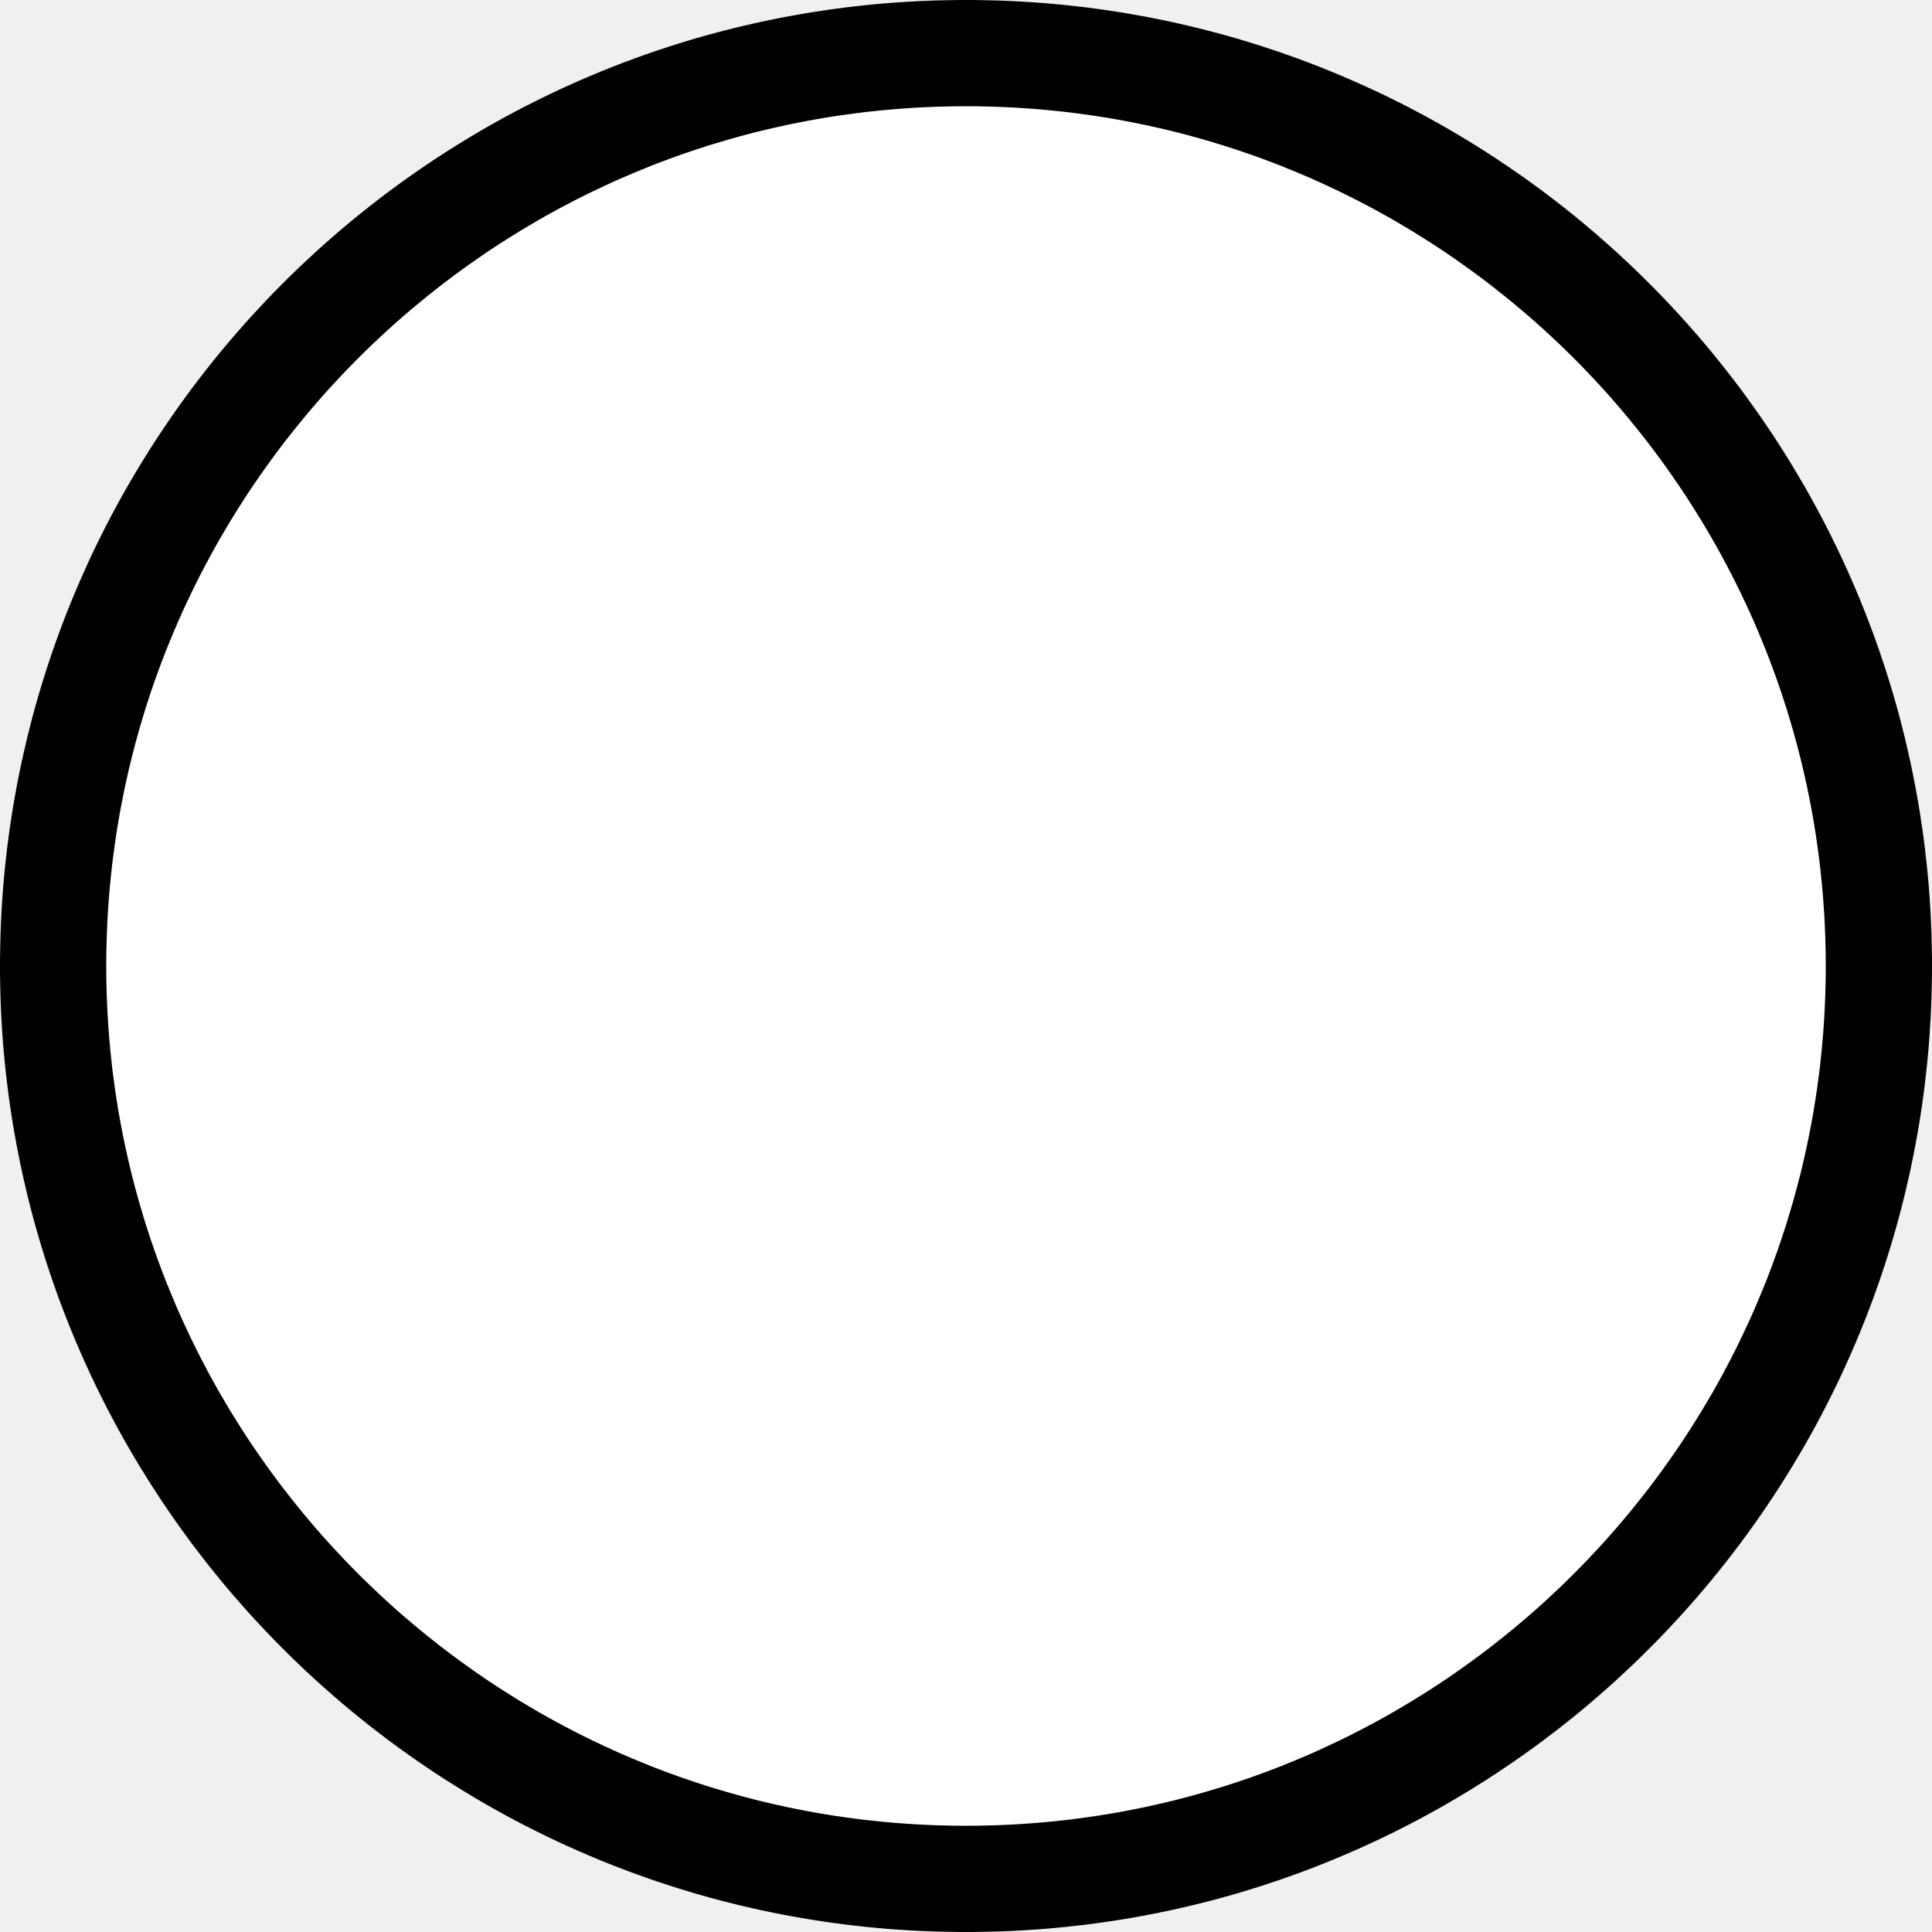
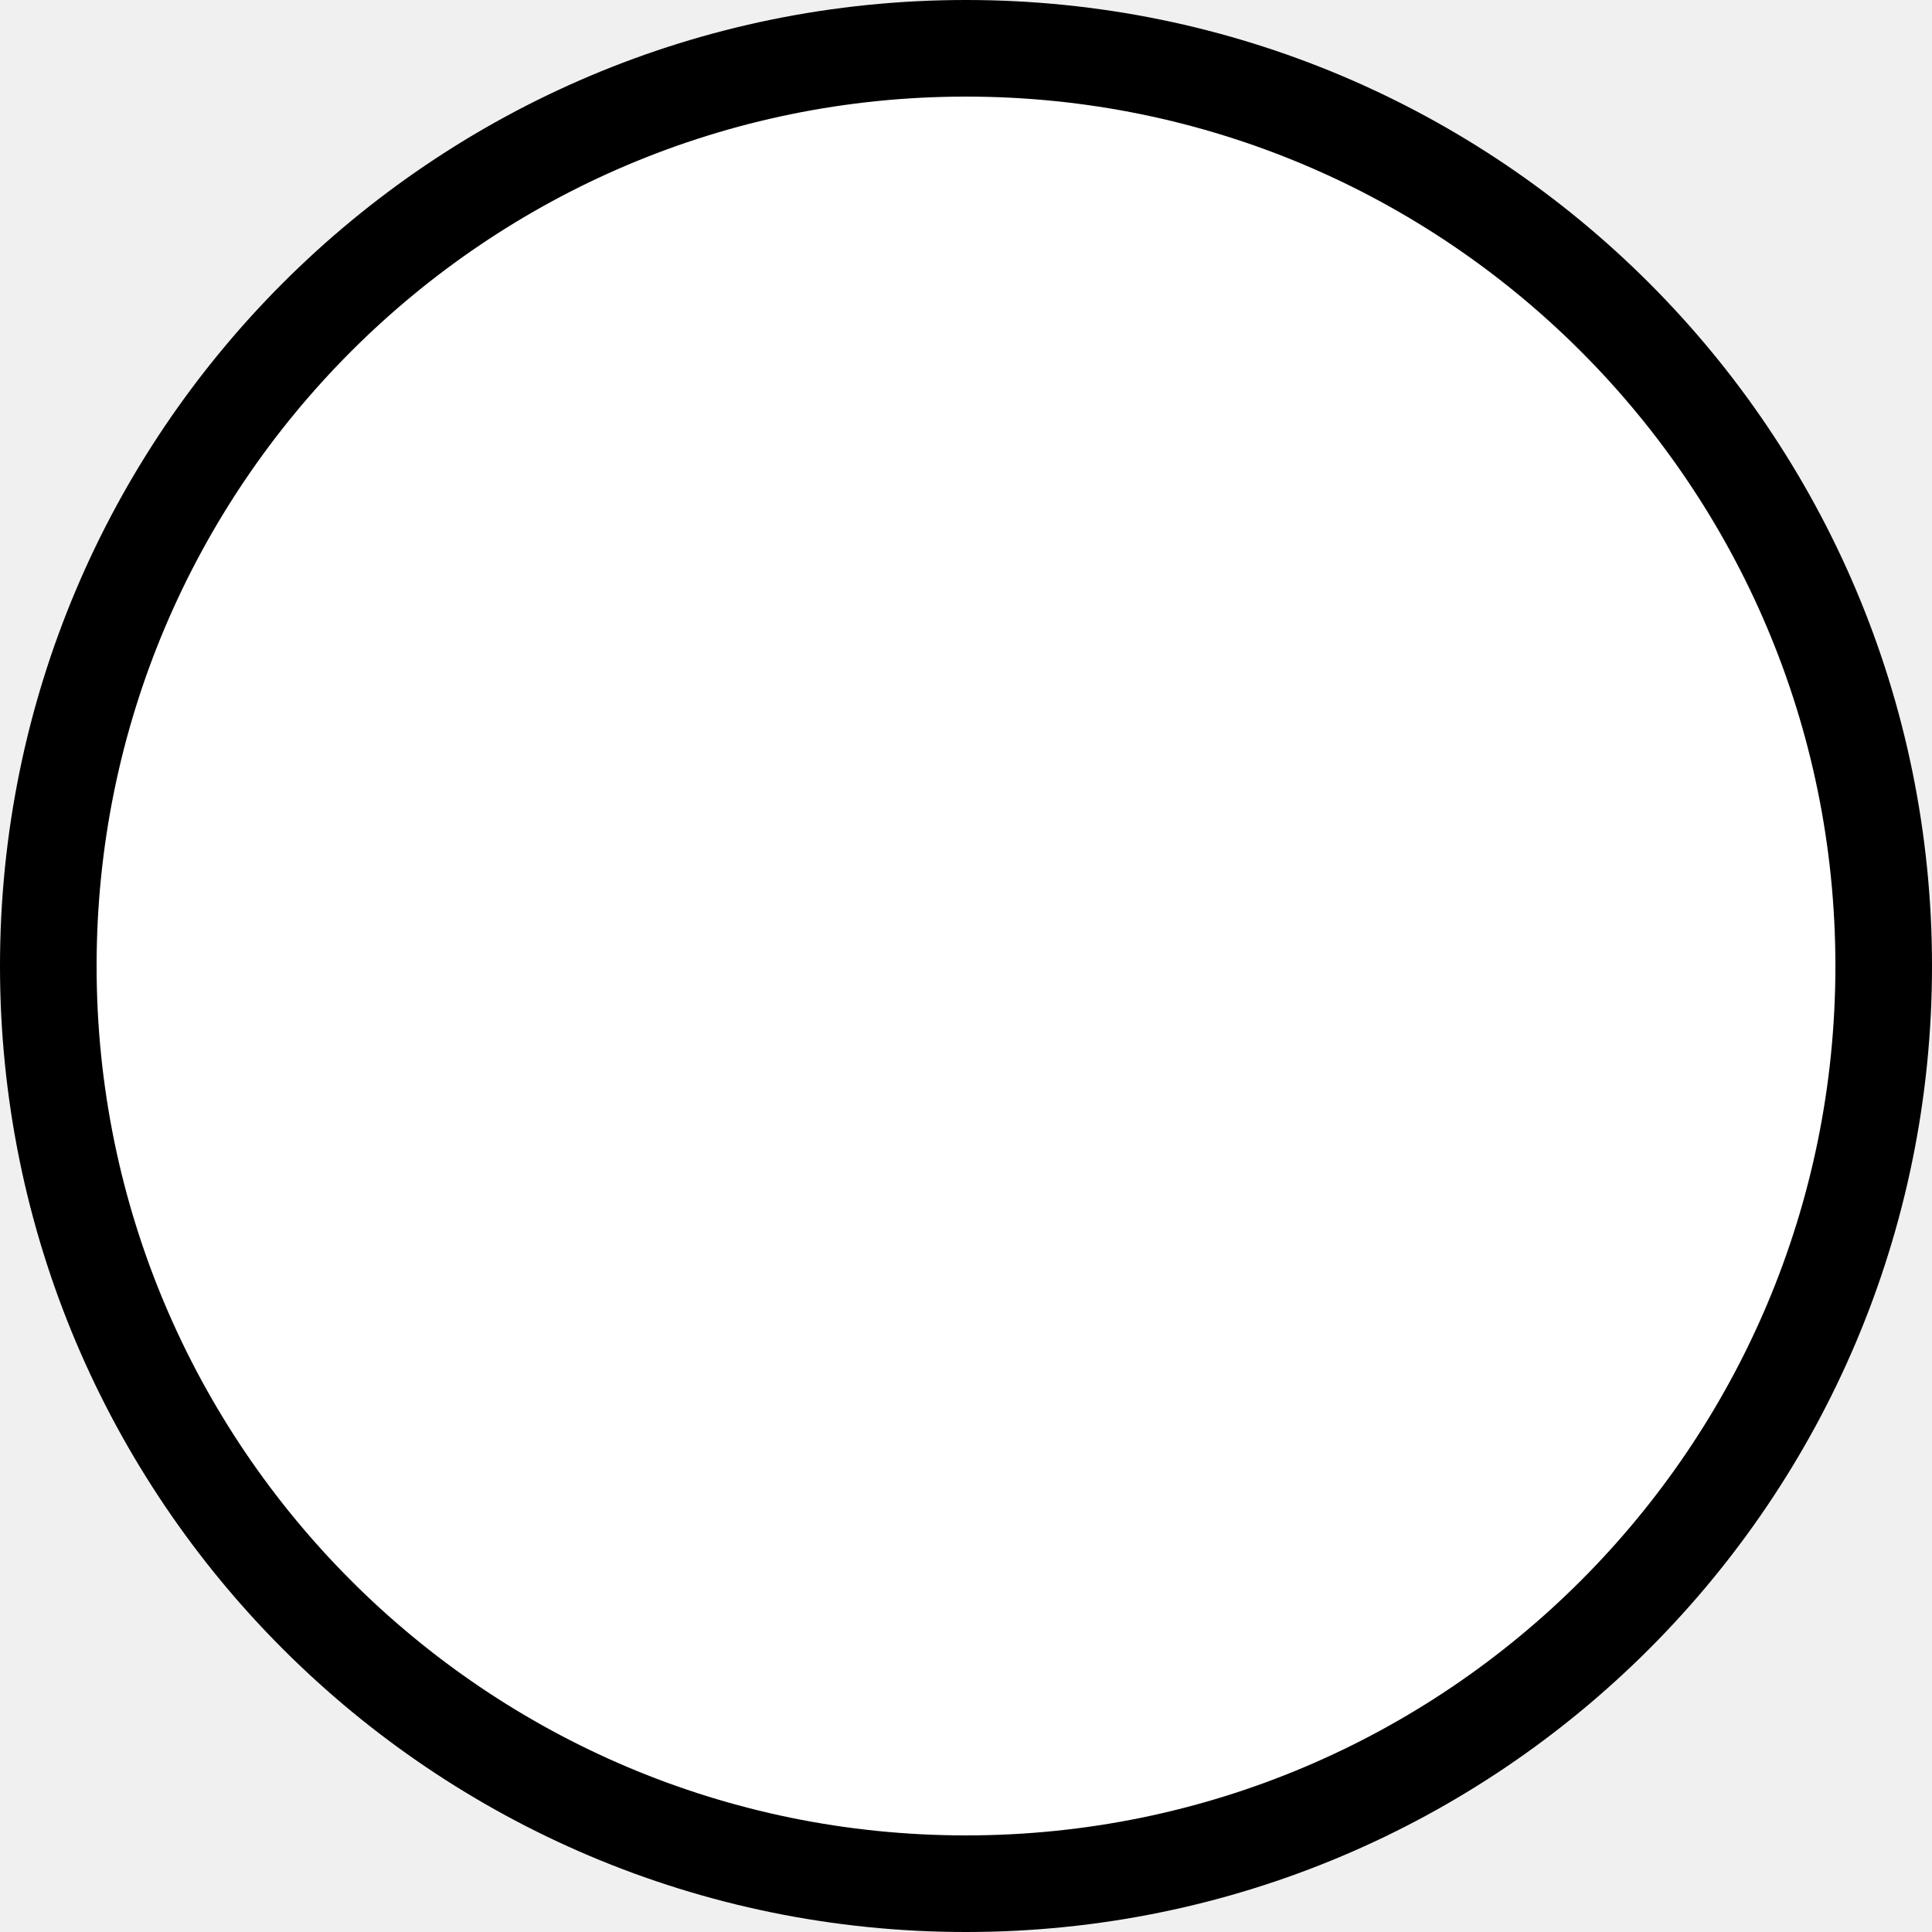
- <svg xmlns="http://www.w3.org/2000/svg" width="100%" height="100%" viewBox="0 0 40 40" version="1.1" xml:space="preserve" style="fill-rule:evenodd;clip-rule:evenodd;stroke-linejoin:round;stroke-miterlimit:1.414;">
+ <svg xmlns="http://www.w3.org/2000/svg" width="100%" height="100%" viewBox="0 0 40 40" version="1.1" xml:space="preserve">
  <g>
-     <circle cx="20" cy="20" r="20" style="fill:#fff;" />
-     <path d="M20.129,0l0.129,0.002l0.129,0.002l0.129,0.003l0.128,0.003l0.129,0.005l0.128,0.005l0.128,0.006l0.127,0.007l0.128,0.008l0.127,0.008l0.127,0.009l0.127,0.01l0.126,0.011l0.127,0.012l0.126,0.012l0.126,0.014l0.125,0.014l0.126,0.014l0.125,0.016l0.125,0.016l0.124,0.017l0.125,0.018l0.124,0.019l0.124,0.019l0.124,0.02l0.123,0.021l0.123,0.022l0.123,0.022l0.123,0.023l0.122,0.024l0.123,0.025l0.121,0.025l0.122,0.026l0.121,0.027l0.121,0.028l0.121,0.028l0.121,0.029l0.12,0.03l0.12,0.03l0.119,0.031l0.12,0.032l0.119,0.033l0.119,0.033l0.118,0.034l0.118,0.035l0.118,0.036l0.118,0.036l0.117,0.037l0.117,0.037l0.116,0.039l0.117,0.039l0.116,0.039l0.115,0.041l0.116,0.041l0.115,0.041l0.114,0.043l0.115,0.043l0.114,0.044l0.113,0.044l0.227,0.091l0.225,0.094l0.223,0.096l0.223,0.099l0.22,0.101l0.22,0.104l0.217,0.107l0.217,0.109l0.215,0.112l0.213,0.114l0.212,0.117l0.21,0.119l0.208,0.122l0.207,0.124l0.206,0.127l0.204,0.129l0.202,0.131l0.2,0.134l0.199,0.136l0.197,0.138l0.195,0.141l0.193,0.142l0.192,0.146l0.19,0.147l0.188,0.15l0.186,0.151l0.184,0.154l0.183,0.157l0.18,0.158l0.179,0.16l0.176,0.163l0.175,0.164l0.173,0.167l0.17,0.169l0.169,0.17l0.167,0.173l0.164,0.175l0.163,0.176l0.16,0.179l0.158,0.18l0.157,0.183l0.154,0.184l0.151,0.186l0.15,0.188l0.147,0.19l0.146,0.192l0.142,0.193l0.141,0.195l0.138,0.197l0.136,0.199l0.134,0.2l0.131,0.202l0.129,0.204l0.127,0.206l0.124,0.207l0.122,0.208l0.119,0.21l0.117,0.212l0.114,0.213l0.112,0.215l0.109,0.217l0.107,0.217l0.104,0.22l0.101,0.22l0.099,0.223l0.096,0.223l0.094,0.225l0.091,0.227l0.044,0.113l0.044,0.114l0.043,0.115l0.043,0.114l0.041,0.115l0.041,0.116l0.041,0.115l0.039,0.116l0.039,0.117l0.039,0.116l0.037,0.117l0.037,0.117l0.036,0.118l0.036,0.118l0.035,0.118l0.034,0.118l0.033,0.119l0.033,0.119l0.032,0.12l0.031,0.119l0.03,0.12l0.03,0.12l0.029,0.121l0.028,0.121l0.028,0.121l0.027,0.121l0.026,0.122l0.025,0.121l0.025,0.123l0.024,0.122l0.023,0.123l0.022,0.123l0.022,0.123l0.021,0.123l0.02,0.124l0.019,0.124l0.019,0.124l0.018,0.125l0.017,0.124l0.016,0.125l0.016,0.125l0.014,0.126l0.014,0.125l0.014,0.126l0.012,0.126l0.012,0.127l0.011,0.126l0.01,0.127l0.009,0.127l0.008,0.127l0.008,0.128l0.007,0.127l0.006,0.128l0.005,0.128l0.005,0.129l0.003,0.128l0.003,0.129l0.002,0.129l0.002,0.129l0,0.129l0,0.129l-0.002,0.129l-0.002,0.129l-0.003,0.129l-0.003,0.128l-0.005,0.129l-0.005,0.128l-0.006,0.128l-0.007,0.127l-0.008,0.128l-0.008,0.127l-0.009,0.127l-0.01,0.127l-0.011,0.126l-0.012,0.127l-0.012,0.126l-0.014,0.126l-0.014,0.125l-0.014,0.126l-0.016,0.125l-0.016,0.125l-0.017,0.124l-0.018,0.125l-0.019,0.124l-0.019,0.124l-0.02,0.124l-0.021,0.123l-0.022,0.123l-0.022,0.123l-0.023,0.123l-0.024,0.122l-0.025,0.123l-0.025,0.121l-0.026,0.122l-0.027,0.121l-0.028,0.121l-0.028,0.121l-0.029,0.121l-0.03,0.12l-0.03,0.12l-0.031,0.119l-0.032,0.12l-0.033,0.119l-0.033,0.119l-0.034,0.118l-0.035,0.118l-0.036,0.118l-0.036,0.118l-0.037,0.117l-0.037,0.117l-0.039,0.116l-0.039,0.117l-0.039,0.116l-0.041,0.115l-0.041,0.116l-0.041,0.115l-0.043,0.114l-0.043,0.115l-0.044,0.114l-0.044,0.113l-0.091,0.227l-0.094,0.225l-0.096,0.223l-0.099,0.223l-0.101,0.22l-0.104,0.22l-0.107,0.217l-0.109,0.217l-0.112,0.215l-0.114,0.213l-0.117,0.212l-0.119,0.21l-0.122,0.208l-0.124,0.207l-0.127,0.206l-0.129,0.204l-0.131,0.202l-0.134,0.2l-0.136,0.199l-0.138,0.197l-0.141,0.195l-0.142,0.193l-0.146,0.192l-0.147,0.19l-0.15,0.188l-0.151,0.186l-0.154,0.184l-0.157,0.183l-0.158,0.18l-0.16,0.179l-0.163,0.176l-0.164,0.175l-0.167,0.173l-0.169,0.17l-0.17,0.169l-0.173,0.167l-0.175,0.164l-0.176,0.163l-0.179,0.16l-0.18,0.158l-0.183,0.157l-0.184,0.154l-0.186,0.151l-0.188,0.15l-0.19,0.147l-0.192,0.146l-0.193,0.142l-0.195,0.141l-0.197,0.138l-0.199,0.136l-0.2,0.134l-0.202,0.131l-0.204,0.129l-0.206,0.127l-0.207,0.124l-0.208,0.122l-0.21,0.119l-0.212,0.117l-0.213,0.114l-0.215,0.112l-0.217,0.109l-0.217,0.107l-0.22,0.104l-0.22,0.101l-0.223,0.099l-0.223,0.096l-0.225,0.094l-0.227,0.091l-0.113,0.044l-0.114,0.044l-0.115,0.043l-0.114,0.043l-0.115,0.041l-0.116,0.041l-0.115,0.041l-0.116,0.039l-0.117,0.039l-0.116,0.039l-0.117,0.037l-0.117,0.037l-0.118,0.036l-0.118,0.036l-0.118,0.035l-0.118,0.034l-0.119,0.033l-0.119,0.033l-0.12,0.032l-0.119,0.031l-0.12,0.03l-0.12,0.03l-0.121,0.029l-0.121,0.028l-0.121,0.028l-0.121,0.027l-0.122,0.026l-0.121,0.025l-0.123,0.025l-0.122,0.024l-0.123,0.023l-0.123,0.022l-0.123,0.022l-0.123,0.021l-0.124,0.02l-0.124,0.019l-0.124,0.019l-0.125,0.018l-0.124,0.017l-0.125,0.016l-0.125,0.016l-0.126,0.014l-0.125,0.014l-0.126,0.014l-0.126,0.012l-0.127,0.012l-0.126,0.011l-0.127,0.01l-0.127,0.009l-0.127,0.008l-0.128,0.008l-0.127,0.007l-0.128,0.006l-0.128,0.005l-0.129,0.005l-0.128,0.003l-0.129,0.003l-0.129,0.002l-0.129,0.002l-0.129,0l-0.129,0l-0.129,-0.002l-0.129,-0.002l-0.129,-0.003l-0.128,-0.003l-0.129,-0.005l-0.128,-0.005l-0.128,-0.006l-0.127,-0.007l-0.128,-0.008l-0.127,-0.008l-0.127,-0.009l-0.127,-0.01l-0.126,-0.011l-0.127,-0.012l-0.126,-0.012l-0.126,-0.014l-0.125,-0.014l-0.126,-0.014l-0.125,-0.016l-0.125,-0.016l-0.124,-0.017l-0.125,-0.018l-0.124,-0.019l-0.124,-0.019l-0.124,-0.02l-0.123,-0.021l-0.123,-0.022l-0.123,-0.022l-0.123,-0.023l-0.122,-0.024l-0.123,-0.025l-0.121,-0.025l-0.122,-0.026l-0.121,-0.027l-0.121,-0.028l-0.121,-0.028l-0.121,-0.029l-0.12,-0.03l-0.12,-0.03l-0.119,-0.031l-0.12,-0.032l-0.119,-0.033l-0.119,-0.033l-0.118,-0.034l-0.118,-0.035l-0.118,-0.036l-0.118,-0.036l-0.117,-0.037l-0.117,-0.037l-0.116,-0.039l-0.117,-0.039l-0.116,-0.039l-0.115,-0.041l-0.116,-0.041l-0.115,-0.041l-0.114,-0.043l-0.115,-0.043l-0.114,-0.044l-0.113,-0.044l-0.227,-0.091l-0.225,-0.094l-0.223,-0.096l-0.223,-0.099l-0.22,-0.101l-0.22,-0.104l-0.217,-0.107l-0.217,-0.109l-0.215,-0.112l-0.213,-0.114l-0.212,-0.117l-0.21,-0.119l-0.208,-0.122l-0.207,-0.124l-0.206,-0.127l-0.204,-0.129l-0.202,-0.131l-0.2,-0.134l-0.199,-0.136l-0.197,-0.138l-0.195,-0.141l-0.193,-0.142l-0.192,-0.146l-0.19,-0.147l-0.188,-0.15l-0.186,-0.151l-0.184,-0.154l-0.183,-0.157l-0.18,-0.158l-0.179,-0.16l-0.176,-0.163l-0.175,-0.164l-0.173,-0.167l-0.17,-0.169l-0.169,-0.17l-0.167,-0.173l-0.164,-0.175l-0.163,-0.176l-0.16,-0.179l-0.158,-0.18l-0.157,-0.183l-0.154,-0.184l-0.151,-0.186l-0.15,-0.188l-0.147,-0.19l-0.146,-0.192l-0.142,-0.193l-0.141,-0.195l-0.138,-0.197l-0.136,-0.199l-0.134,-0.2l-0.131,-0.202l-0.129,-0.204l-0.127,-0.206l-0.124,-0.207l-0.122,-0.208l-0.119,-0.21l-0.117,-0.212l-0.114,-0.213l-0.112,-0.215l-0.109,-0.217l-0.107,-0.217l-0.104,-0.22l-0.101,-0.22l-0.099,-0.223l-0.096,-0.223l-0.094,-0.225l-0.091,-0.227l-0.044,-0.113l-0.044,-0.114l-0.043,-0.115l-0.043,-0.114l-0.041,-0.115l-0.041,-0.116l-0.041,-0.115l-0.039,-0.116l-0.039,-0.117l-0.039,-0.116l-0.037,-0.117l-0.037,-0.117l-0.036,-0.118l-0.036,-0.118l-0.035,-0.118l-0.034,-0.118l-0.033,-0.119l-0.033,-0.119l-0.032,-0.12l-0.031,-0.119l-0.03,-0.12l-0.03,-0.12l-0.029,-0.121l-0.028,-0.121l-0.028,-0.121l-0.027,-0.121l-0.026,-0.122l-0.025,-0.121l-0.025,-0.123l-0.024,-0.122l-0.023,-0.123l-0.022,-0.123l-0.022,-0.123l-0.021,-0.123l-0.02,-0.124l-0.019,-0.124l-0.019,-0.124l-0.018,-0.125l-0.017,-0.124l-0.016,-0.125l-0.016,-0.125l-0.014,-0.126l-0.014,-0.125l-0.014,-0.126l-0.012,-0.126l-0.012,-0.127l-0.011,-0.126l-0.01,-0.127l-0.009,-0.127l-0.008,-0.127l-0.008,-0.128l-0.007,-0.127l-0.006,-0.128l-0.005,-0.128l-0.005,-0.129l-0.003,-0.128l-0.003,-0.129l-0.002,-0.129l-0.002,-0.129l0,-0.129l0,-0.129l0.002,-0.129l0.002,-0.129l0.003,-0.129l0.003,-0.128l0.005,-0.129l0.005,-0.128l0.006,-0.128l0.007,-0.127l0.008,-0.128l0.008,-0.127l0.009,-0.127l0.01,-0.127l0.011,-0.126l0.012,-0.127l0.012,-0.126l0.014,-0.126l0.014,-0.125l0.014,-0.126l0.016,-0.125l0.016,-0.125l0.017,-0.124l0.018,-0.125l0.019,-0.124l0.019,-0.124l0.02,-0.124l0.021,-0.123l0.022,-0.123l0.022,-0.123l0.023,-0.123l0.024,-0.122l0.025,-0.123l0.025,-0.121l0.026,-0.122l0.027,-0.121l0.028,-0.121l0.028,-0.121l0.029,-0.121l0.03,-0.12l0.03,-0.12l0.031,-0.119l0.032,-0.12l0.033,-0.119l0.033,-0.119l0.034,-0.118l0.035,-0.118l0.036,-0.118l0.036,-0.118l0.037,-0.117l0.037,-0.117l0.039,-0.116l0.039,-0.117l0.039,-0.116l0.041,-0.115l0.041,-0.116l0.041,-0.115l0.043,-0.114l0.043,-0.115l0.044,-0.114l0.044,-0.113l0.091,-0.227l0.094,-0.225l0.096,-0.223l0.099,-0.223l0.101,-0.22l0.104,-0.22l0.107,-0.217l0.109,-0.217l0.112,-0.215l0.114,-0.213l0.117,-0.212l0.119,-0.21l0.122,-0.208l0.124,-0.207l0.127,-0.206l0.129,-0.204l0.131,-0.202l0.134,-0.2l0.136,-0.199l0.138,-0.197l0.141,-0.195l0.142,-0.193l0.146,-0.192l0.147,-0.19l0.15,-0.188l0.151,-0.186l0.154,-0.184l0.157,-0.183l0.158,-0.18l0.16,-0.179l0.163,-0.176l0.164,-0.175l0.167,-0.173l0.169,-0.17l0.17,-0.169l0.173,-0.167l0.175,-0.164l0.176,-0.163l0.179,-0.16l0.18,-0.158l0.183,-0.157l0.184,-0.154l0.186,-0.151l0.188,-0.15l0.19,-0.147l0.192,-0.146l0.193,-0.142l0.195,-0.141l0.197,-0.138l0.199,-0.136l0.2,-0.134l0.202,-0.131l0.204,-0.129l0.206,-0.127l0.207,-0.124l0.208,-0.122l0.21,-0.119l0.212,-0.117l0.213,-0.114l0.215,-0.112l0.217,-0.109l0.217,-0.107l0.22,-0.104l0.22,-0.101l0.223,-0.099l0.223,-0.096l0.225,-0.094l0.227,-0.091l0.113,-0.044l0.114,-0.044l0.115,-0.043l0.114,-0.043l0.115,-0.041l0.116,-0.041l0.115,-0.041l0.116,-0.039l0.117,-0.039l0.116,-0.039l0.117,-0.037l0.117,-0.037l0.118,-0.036l0.118,-0.036l0.118,-0.035l0.118,-0.034l0.119,-0.033l0.119,-0.033l0.12,-0.032l0.119,-0.031l0.12,-0.03l0.12,-0.03l0.121,-0.029l0.121,-0.028l0.121,-0.028l0.121,-0.027l0.122,-0.026l0.121,-0.025l0.123,-0.025l0.122,-0.024l0.123,-0.023l0.123,-0.022l0.123,-0.022l0.123,-0.021l0.124,-0.02l0.124,-0.019l0.124,-0.019l0.125,-0.018l0.124,-0.017l0.125,-0.016l0.125,-0.016l0.126,-0.014l0.125,-0.014l0.126,-0.014l0.126,-0.012l0.127,-0.012l0.126,-0.011l0.127,-0.01l0.127,-0.009l0.127,-0.008l0.128,-0.008l0.127,-0.007l0.128,-0.006l0.128,-0.005l0.129,-0.005l0.128,-0.003l0.129,-0.003l0.129,-0.002l0.129,-0.002l0.129,0l0.129,0Zm-0.244,2.2l-0.115,0.001l-0.115,0.002l-0.115,0.003l-0.115,0.003l-0.114,0.004l-0.114,0.005l-0.114,0.005l-0.114,0.006l-0.113,0.007l-0.114,0.008l-0.113,0.008l-0.113,0.009l-0.112,0.01l-0.113,0.01l-0.112,0.011l-0.112,0.012l-0.112,0.012l-0.112,0.013l-0.111,0.014l-0.111,0.015l-0.111,0.015l-0.111,0.016l-0.11,0.016l-0.111,0.018l-0.11,0.017l-0.11,0.019l-0.109,0.019l-0.109,0.02l-0.11,0.021l-0.108,0.021l-0.109,0.022l-0.108,0.022l-0.109,0.024l-0.107,0.024l-0.108,0.024l-0.108,0.025l-0.107,0.026l-0.107,0.026l-0.106,0.028l-0.107,0.027l-0.106,0.029l-0.105,0.029l-0.106,0.029l-0.105,0.031l-0.105,0.031l-0.105,0.031l-0.105,0.032l-0.104,0.033l-0.104,0.034l-0.104,0.034l-0.103,0.034l-0.103,0.036l-0.103,0.035l-0.102,0.037l-0.103,0.037l-0.102,0.038l-0.101,0.038l-0.102,0.039l-0.098,0.038l-0.204,0.083l-0.2,0.083l-0.199,0.085l-0.198,0.088l-0.196,0.091l-0.195,0.092l-0.194,0.095l-0.192,0.097l-0.192,0.1l-0.189,0.101l-0.189,0.104l-0.187,0.106l-0.185,0.109l-0.185,0.11l-0.182,0.113l-0.182,0.115l-0.18,0.116l-0.178,0.119l-0.177,0.122l-0.175,0.123l-0.174,0.125l-0.172,0.127l-0.171,0.129l-0.169,0.132l-0.167,0.133l-0.166,0.135l-0.164,0.137l-0.163,0.139l-0.161,0.141l-0.159,0.143l-0.157,0.145l-0.156,0.147l-0.154,0.148l-0.152,0.15l-0.15,0.152l-0.148,0.154l-0.147,0.156l-0.145,0.157l-0.143,0.159l-0.141,0.161l-0.139,0.163l-0.137,0.164l-0.135,0.166l-0.133,0.167l-0.132,0.169l-0.129,0.171l-0.127,0.172l-0.125,0.174l-0.123,0.175l-0.122,0.177l-0.119,0.178l-0.116,0.18l-0.115,0.182l-0.113,0.182l-0.11,0.185l-0.109,0.185l-0.106,0.187l-0.104,0.189l-0.101,0.189l-0.1,0.192l-0.097,0.192l-0.095,0.194l-0.092,0.195l-0.091,0.196l-0.088,0.198l-0.085,0.199l-0.083,0.2l-0.083,0.204l-0.038,0.098l-0.039,0.102l-0.038,0.101l-0.038,0.102l-0.037,0.103l-0.037,0.102l-0.035,0.103l-0.036,0.103l-0.034,0.103l-0.034,0.104l-0.034,0.104l-0.033,0.104l-0.032,0.105l-0.031,0.105l-0.031,0.105l-0.031,0.105l-0.029,0.106l-0.029,0.105l-0.029,0.106l-0.027,0.107l-0.028,0.106l-0.026,0.107l-0.026,0.107l-0.025,0.108l-0.024,0.108l-0.024,0.107l-0.024,0.109l-0.022,0.108l-0.022,0.109l-0.021,0.108l-0.021,0.11l-0.02,0.109l-0.019,0.109l-0.019,0.11l-0.017,0.11l-0.018,0.111l-0.016,0.11l-0.016,0.111l-0.015,0.111l-0.015,0.111l-0.014,0.111l-0.013,0.112l-0.012,0.112l-0.012,0.112l-0.011,0.112l-0.01,0.113l-0.01,0.112l-0.009,0.113l-0.008,0.113l-0.008,0.114l-0.007,0.113l-0.006,0.114l-0.005,0.114l-0.005,0.114l-0.004,0.114l-0.003,0.115l-0.003,0.115l-0.002,0.115l-0.001,0.115l0,0.115l0,0.115l0.001,0.115l0.002,0.115l0.003,0.115l0.003,0.115l0.004,0.114l0.005,0.114l0.005,0.114l0.006,0.114l0.007,0.113l0.008,0.114l0.008,0.113l0.009,0.113l0.01,0.112l0.01,0.113l0.011,0.112l0.012,0.112l0.012,0.112l0.013,0.112l0.014,0.111l0.015,0.111l0.015,0.111l0.016,0.111l0.016,0.11l0.018,0.111l0.017,0.11l0.019,0.11l0.019,0.109l0.02,0.109l0.021,0.11l0.021,0.108l0.022,0.109l0.022,0.108l0.024,0.109l0.024,0.107l0.024,0.108l0.025,0.108l0.026,0.107l0.026,0.107l0.028,0.106l0.027,0.107l0.029,0.106l0.029,0.105l0.029,0.106l0.031,0.105l0.031,0.105l0.031,0.105l0.032,0.105l0.033,0.104l0.034,0.104l0.034,0.104l0.034,0.103l0.036,0.103l0.035,0.103l0.037,0.102l0.037,0.103l0.038,0.102l0.038,0.101l0.039,0.102l0.038,0.098l0.083,0.204l0.083,0.2l0.085,0.199l0.088,0.198l0.091,0.196l0.092,0.195l0.095,0.194l0.097,0.192l0.1,0.192l0.101,0.189l0.104,0.189l0.106,0.187l0.109,0.185l0.11,0.185l0.113,0.182l0.115,0.182l0.116,0.18l0.119,0.178l0.122,0.177l0.123,0.175l0.125,0.174l0.127,0.172l0.129,0.171l0.132,0.169l0.133,0.167l0.135,0.166l0.137,0.164l0.139,0.163l0.141,0.161l0.143,0.159l0.145,0.157l0.147,0.156l0.148,0.154l0.15,0.152l0.152,0.15l0.154,0.148l0.156,0.147l0.157,0.145l0.159,0.143l0.161,0.141l0.163,0.139l0.164,0.137l0.166,0.135l0.167,0.133l0.169,0.132l0.171,0.129l0.172,0.127l0.174,0.125l0.175,0.123l0.177,0.122l0.178,0.119l0.18,0.116l0.182,0.115l0.182,0.113l0.185,0.11l0.185,0.109l0.187,0.106l0.189,0.104l0.189,0.101l0.192,0.1l0.192,0.097l0.194,0.095l0.195,0.092l0.196,0.091l0.198,0.088l0.199,0.085l0.2,0.083l0.204,0.083l0.098,0.038l0.102,0.039l0.101,0.038l0.102,0.038l0.103,0.037l0.102,0.037l0.103,0.035l0.103,0.036l0.103,0.034l0.104,0.034l0.104,0.034l0.104,0.033l0.105,0.032l0.105,0.031l0.105,0.031l0.105,0.031l0.106,0.029l0.105,0.029l0.107,0.029l0.106,0.027l0.106,0.028l0.107,0.026l0.108,0.026l0.107,0.025l0.108,0.024l0.107,0.024l0.109,0.024l0.108,0.022l0.109,0.022l0.108,0.021l0.11,0.021l0.109,0.02l0.109,0.019l0.11,0.019l0.11,0.017l0.111,0.018l0.11,0.016l0.111,0.016l0.111,0.015l0.111,0.015l0.111,0.014l0.112,0.013l0.112,0.012l0.112,0.012l0.112,0.011l0.113,0.01l0.112,0.01l0.113,0.009l0.113,0.008l0.114,0.008l0.113,0.007l0.114,0.006l0.114,0.005l0.114,0.005l0.114,0.004l0.115,0.003l0.115,0.003l0.115,0.002l0.115,0.001l0.115,0l0.115,0l0.115,-0.001l0.115,-0.002l0.115,-0.003l0.115,-0.003l0.114,-0.004l0.114,-0.005l0.114,-0.005l0.114,-0.006l0.113,-0.007l0.114,-0.008l0.113,-0.008l0.113,-0.009l0.112,-0.01l0.113,-0.01l0.112,-0.011l0.112,-0.012l0.112,-0.012l0.112,-0.013l0.111,-0.014l0.111,-0.015l0.111,-0.015l0.111,-0.016l0.11,-0.016l0.111,-0.018l0.11,-0.017l0.11,-0.019l0.109,-0.019l0.109,-0.02l0.11,-0.021l0.108,-0.021l0.109,-0.022l0.108,-0.022l0.109,-0.024l0.107,-0.024l0.108,-0.024l0.107,-0.025l0.108,-0.026l0.107,-0.026l0.106,-0.028l0.107,-0.027l0.106,-0.029l0.105,-0.029l0.106,-0.029l0.105,-0.031l0.105,-0.031l0.105,-0.031l0.105,-0.032l0.104,-0.033l0.104,-0.034l0.104,-0.034l0.103,-0.034l0.103,-0.036l0.103,-0.035l0.102,-0.037l0.103,-0.037l0.102,-0.038l0.101,-0.038l0.102,-0.039l0.098,-0.038l0.204,-0.083l0.2,-0.083l0.199,-0.085l0.198,-0.088l0.196,-0.091l0.195,-0.092l0.194,-0.095l0.192,-0.097l0.192,-0.1l0.189,-0.101l0.189,-0.104l0.187,-0.106l0.185,-0.109l0.185,-0.11l0.182,-0.113l0.182,-0.115l0.18,-0.116l0.178,-0.119l0.177,-0.122l0.175,-0.123l0.174,-0.125l0.172,-0.127l0.171,-0.129l0.169,-0.132l0.167,-0.133l0.166,-0.135l0.164,-0.137l0.163,-0.139l0.161,-0.141l0.159,-0.143l0.157,-0.145l0.156,-0.147l0.154,-0.148l0.152,-0.15l0.15,-0.152l0.148,-0.154l0.147,-0.156l0.145,-0.157l0.143,-0.159l0.141,-0.161l0.139,-0.163l0.137,-0.164l0.135,-0.166l0.133,-0.167l0.132,-0.169l0.129,-0.171l0.127,-0.172l0.125,-0.174l0.123,-0.175l0.122,-0.177l0.119,-0.178l0.116,-0.18l0.115,-0.182l0.113,-0.182l0.11,-0.185l0.109,-0.185l0.106,-0.187l0.104,-0.189l0.101,-0.189l0.1,-0.192l0.097,-0.192l0.095,-0.194l0.092,-0.195l0.091,-0.196l0.088,-0.198l0.085,-0.199l0.083,-0.2l0.083,-0.204l0.038,-0.098l0.039,-0.102l0.038,-0.101l0.038,-0.102l0.037,-0.103l0.037,-0.102l0.035,-0.103l0.036,-0.103l0.034,-0.103l0.034,-0.104l0.034,-0.104l0.033,-0.104l0.032,-0.105l0.031,-0.105l0.031,-0.105l0.031,-0.105l0.029,-0.106l0.029,-0.105l0.029,-0.106l0.027,-0.107l0.028,-0.106l0.026,-0.107l0.026,-0.108l0.025,-0.107l0.024,-0.108l0.024,-0.107l0.024,-0.109l0.022,-0.108l0.022,-0.109l0.021,-0.108l0.021,-0.11l0.02,-0.109l0.019,-0.109l0.019,-0.11l0.017,-0.11l0.018,-0.111l0.016,-0.11l0.016,-0.111l0.015,-0.111l0.015,-0.111l0.014,-0.111l0.013,-0.112l0.012,-0.112l0.012,-0.112l0.011,-0.112l0.01,-0.113l0.01,-0.112l0.009,-0.113l0.008,-0.113l0.008,-0.114l0.007,-0.113l0.006,-0.114l0.005,-0.114l0.005,-0.114l0.004,-0.114l0.003,-0.115l0.003,-0.115l0.002,-0.115l0.001,-0.115l0,-0.115l0,-0.115l-0.001,-0.115l-0.002,-0.115l-0.003,-0.115l-0.003,-0.115l-0.004,-0.114l-0.005,-0.114l-0.005,-0.114l-0.006,-0.114l-0.007,-0.113l-0.008,-0.114l-0.008,-0.113l-0.009,-0.113l-0.01,-0.112l-0.01,-0.113l-0.011,-0.112l-0.012,-0.112l-0.012,-0.112l-0.013,-0.112l-0.014,-0.111l-0.015,-0.111l-0.015,-0.111l-0.016,-0.111l-0.016,-0.11l-0.018,-0.111l-0.017,-0.11l-0.019,-0.11l-0.019,-0.109l-0.02,-0.109l-0.021,-0.11l-0.021,-0.108l-0.022,-0.109l-0.022,-0.108l-0.024,-0.109l-0.024,-0.107l-0.024,-0.108l-0.025,-0.107l-0.026,-0.108l-0.026,-0.107l-0.028,-0.106l-0.027,-0.106l-0.029,-0.107l-0.029,-0.105l-0.029,-0.106l-0.031,-0.105l-0.031,-0.105l-0.031,-0.105l-0.032,-0.105l-0.033,-0.104l-0.034,-0.104l-0.034,-0.104l-0.034,-0.103l-0.036,-0.103l-0.035,-0.103l-0.037,-0.102l-0.037,-0.103l-0.038,-0.102l-0.038,-0.101l-0.039,-0.102l-0.038,-0.098l-0.083,-0.204l-0.083,-0.2l-0.085,-0.199l-0.088,-0.198l-0.091,-0.196l-0.092,-0.195l-0.095,-0.194l-0.097,-0.192l-0.1,-0.192l-0.101,-0.189l-0.104,-0.189l-0.106,-0.187l-0.109,-0.185l-0.11,-0.185l-0.113,-0.182l-0.115,-0.182l-0.116,-0.18l-0.119,-0.178l-0.122,-0.177l-0.123,-0.175l-0.125,-0.174l-0.127,-0.172l-0.129,-0.171l-0.132,-0.169l-0.133,-0.167l-0.135,-0.166l-0.137,-0.164l-0.139,-0.163l-0.141,-0.161l-0.143,-0.159l-0.145,-0.157l-0.147,-0.156l-0.148,-0.154l-0.15,-0.152l-0.152,-0.15l-0.154,-0.148l-0.156,-0.147l-0.157,-0.145l-0.159,-0.143l-0.161,-0.141l-0.163,-0.139l-0.164,-0.137l-0.166,-0.135l-0.167,-0.133l-0.169,-0.132l-0.171,-0.129l-0.172,-0.127l-0.174,-0.125l-0.175,-0.123l-0.177,-0.122l-0.178,-0.119l-0.18,-0.116l-0.182,-0.115l-0.182,-0.113l-0.185,-0.11l-0.185,-0.109l-0.187,-0.106l-0.189,-0.104l-0.189,-0.101l-0.192,-0.1l-0.192,-0.097l-0.194,-0.095l-0.195,-0.092l-0.196,-0.091l-0.198,-0.088l-0.199,-0.085l-0.2,-0.083l-0.204,-0.083l-0.098,-0.038l-0.102,-0.039l-0.101,-0.038l-0.102,-0.038l-0.103,-0.037l-0.102,-0.037l-0.103,-0.035l-0.103,-0.036l-0.103,-0.034l-0.104,-0.034l-0.104,-0.034l-0.104,-0.033l-0.105,-0.032l-0.105,-0.031l-0.105,-0.031l-0.105,-0.031l-0.106,-0.029l-0.105,-0.029l-0.106,-0.029l-0.107,-0.027l-0.106,-0.028l-0.107,-0.026l-0.107,-0.026l-0.108,-0.025l-0.108,-0.024l-0.107,-0.024l-0.109,-0.024l-0.108,-0.022l-0.109,-0.022l-0.108,-0.021l-0.11,-0.021l-0.109,-0.02l-0.109,-0.019l-0.11,-0.019l-0.11,-0.017l-0.111,-0.018l-0.11,-0.016l-0.111,-0.016l-0.111,-0.015l-0.111,-0.015l-0.111,-0.014l-0.112,-0.013l-0.112,-0.012l-0.112,-0.012l-0.112,-0.011l-0.113,-0.01l-0.112,-0.01l-0.113,-0.009l-0.113,-0.008l-0.114,-0.008l-0.113,-0.007l-0.114,-0.006l-0.114,-0.005l-0.114,-0.005l-0.114,-0.004l-0.115,-0.003l-0.115,-0.003l-0.115,-0.002l-0.115,-0.001l-0.115,0l-0.115,0Z" />
+     <circle cx="20" cy="20" r="19" style="fill:#fff;stroke:#000;stroke-width:2px;" />
  </g>
</svg>
